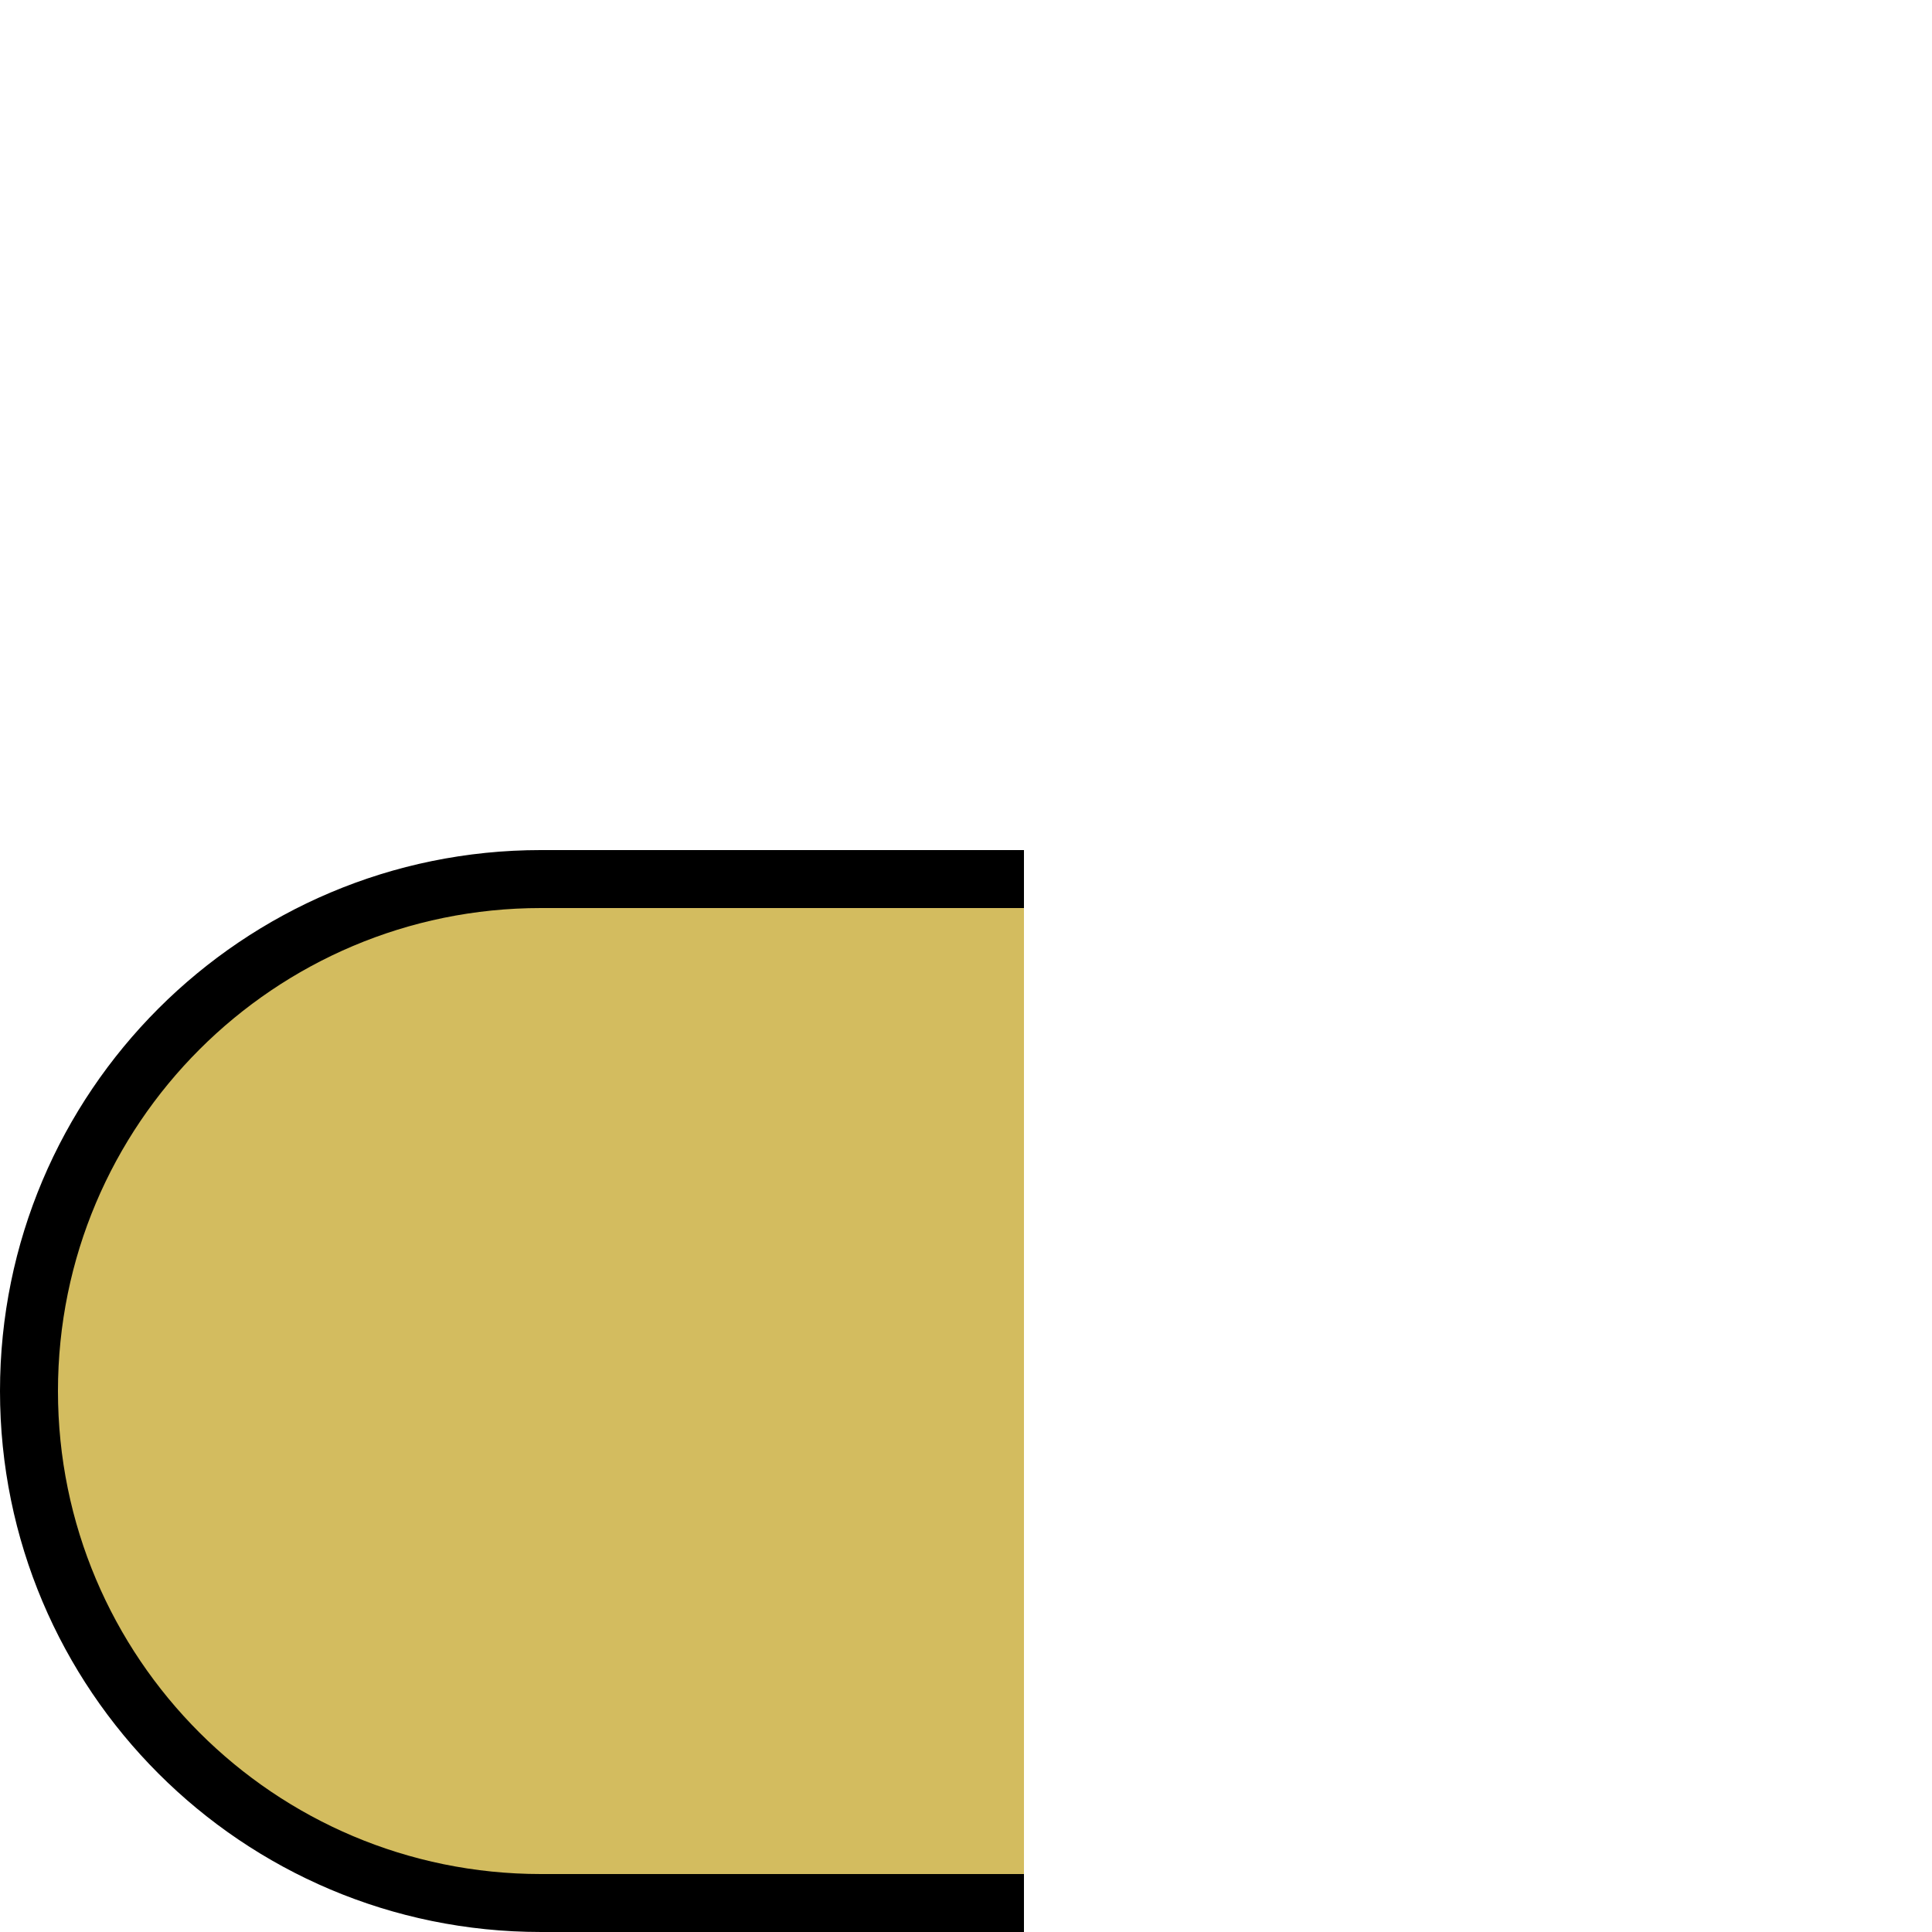
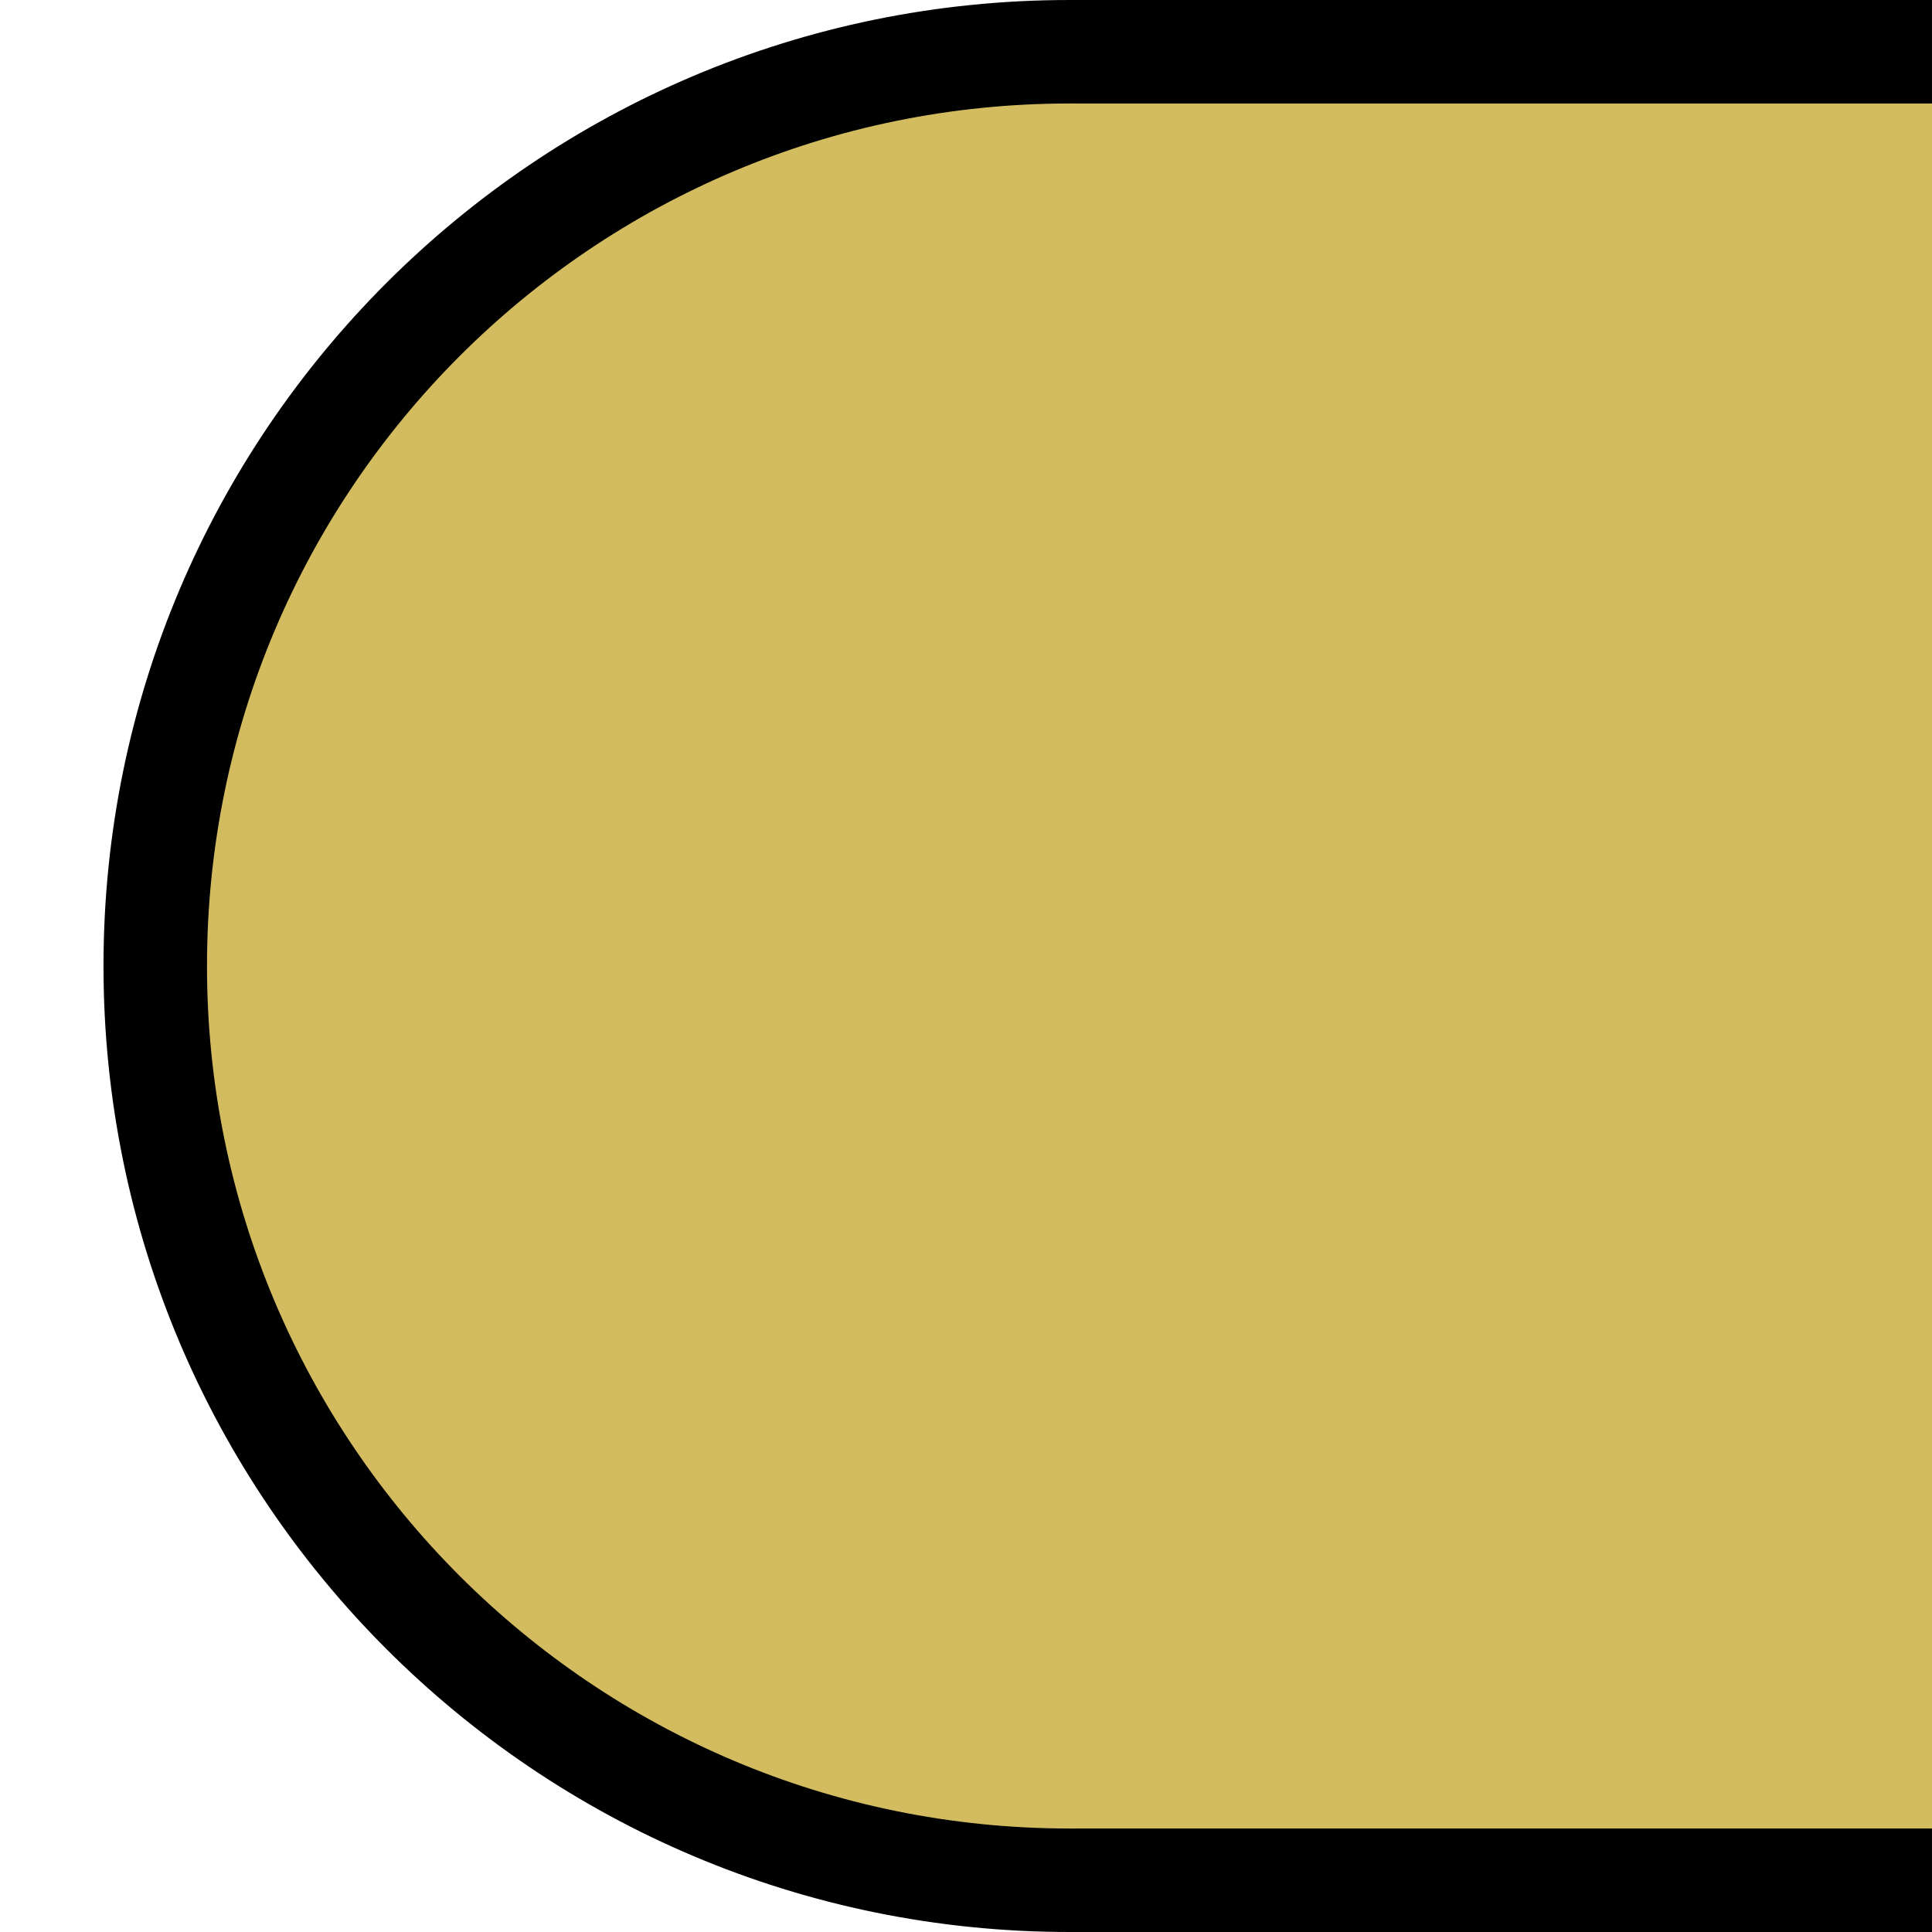
<svg xmlns="http://www.w3.org/2000/svg" width="100mm" height="100mm" viewBox="0 0 100 100" version="1.1" id="svg8">
  <defs id="defs2" />
  <g id="layer2" transform="translate(0,-197)">
-     <path style="fill:#000000;stroke-width:1.074" d="M 105.826,910.865 A 105.827,105.827 0 0 0 0,1016.693 a 105.827,105.827 0 0 0 105.826,105.826 105.827,105.827 0 0 0 94.488,-58.435 v -95.006 a 105.827,105.827 0 0 0 -94.488,-58.213 z" transform="scale(0.2645833)" id="path5076-1" />
-     <path style="fill:#000000;stroke-width:1.071" d="m 105.826,910.865 v 211.654 h 94.488 V 910.865 Z" transform="scale(0.2645833)" id="rect5080-5" />
+     <path style="fill:#000000;stroke-width:0.507" d="M 55.357,197 A 50,50 0 0 0 5.357,247 50,50 0 0 0 55.357,297 50,50 0 0 0 99.999,269.391 v -44.887 A 50,50 0 0 0 55.357,197 Z" id="path5076-1" />
+     <path style="fill:#000000;stroke-width:0.506" d="m 55.357,197 v 100 H 99.999 v -100 z" id="rect5080-5" />
  </g>
  <g id="layer1" style="display:inline" transform="translate(0,-197)">
-     <circle id="path5076" style="fill:#d3bc5f;stroke-width:0.254" cy="269" cx="28" r="25" />
-     <rect id="rect5080" width="25" height="50" x="28" y="244" style="fill:#d3bc5f;stroke-width:0.253" />
+     <circle id="path5076" style="fill:#d3bc5f;stroke-width:0.453" cy="247" cx="55.357" r="44.643" />
+     <rect id="rect5080" width="44.643" height="89.285" x="55.357" y="202.358" style="fill:#d3bc5f;stroke-width:0.452" />
  </g>
</svg>
